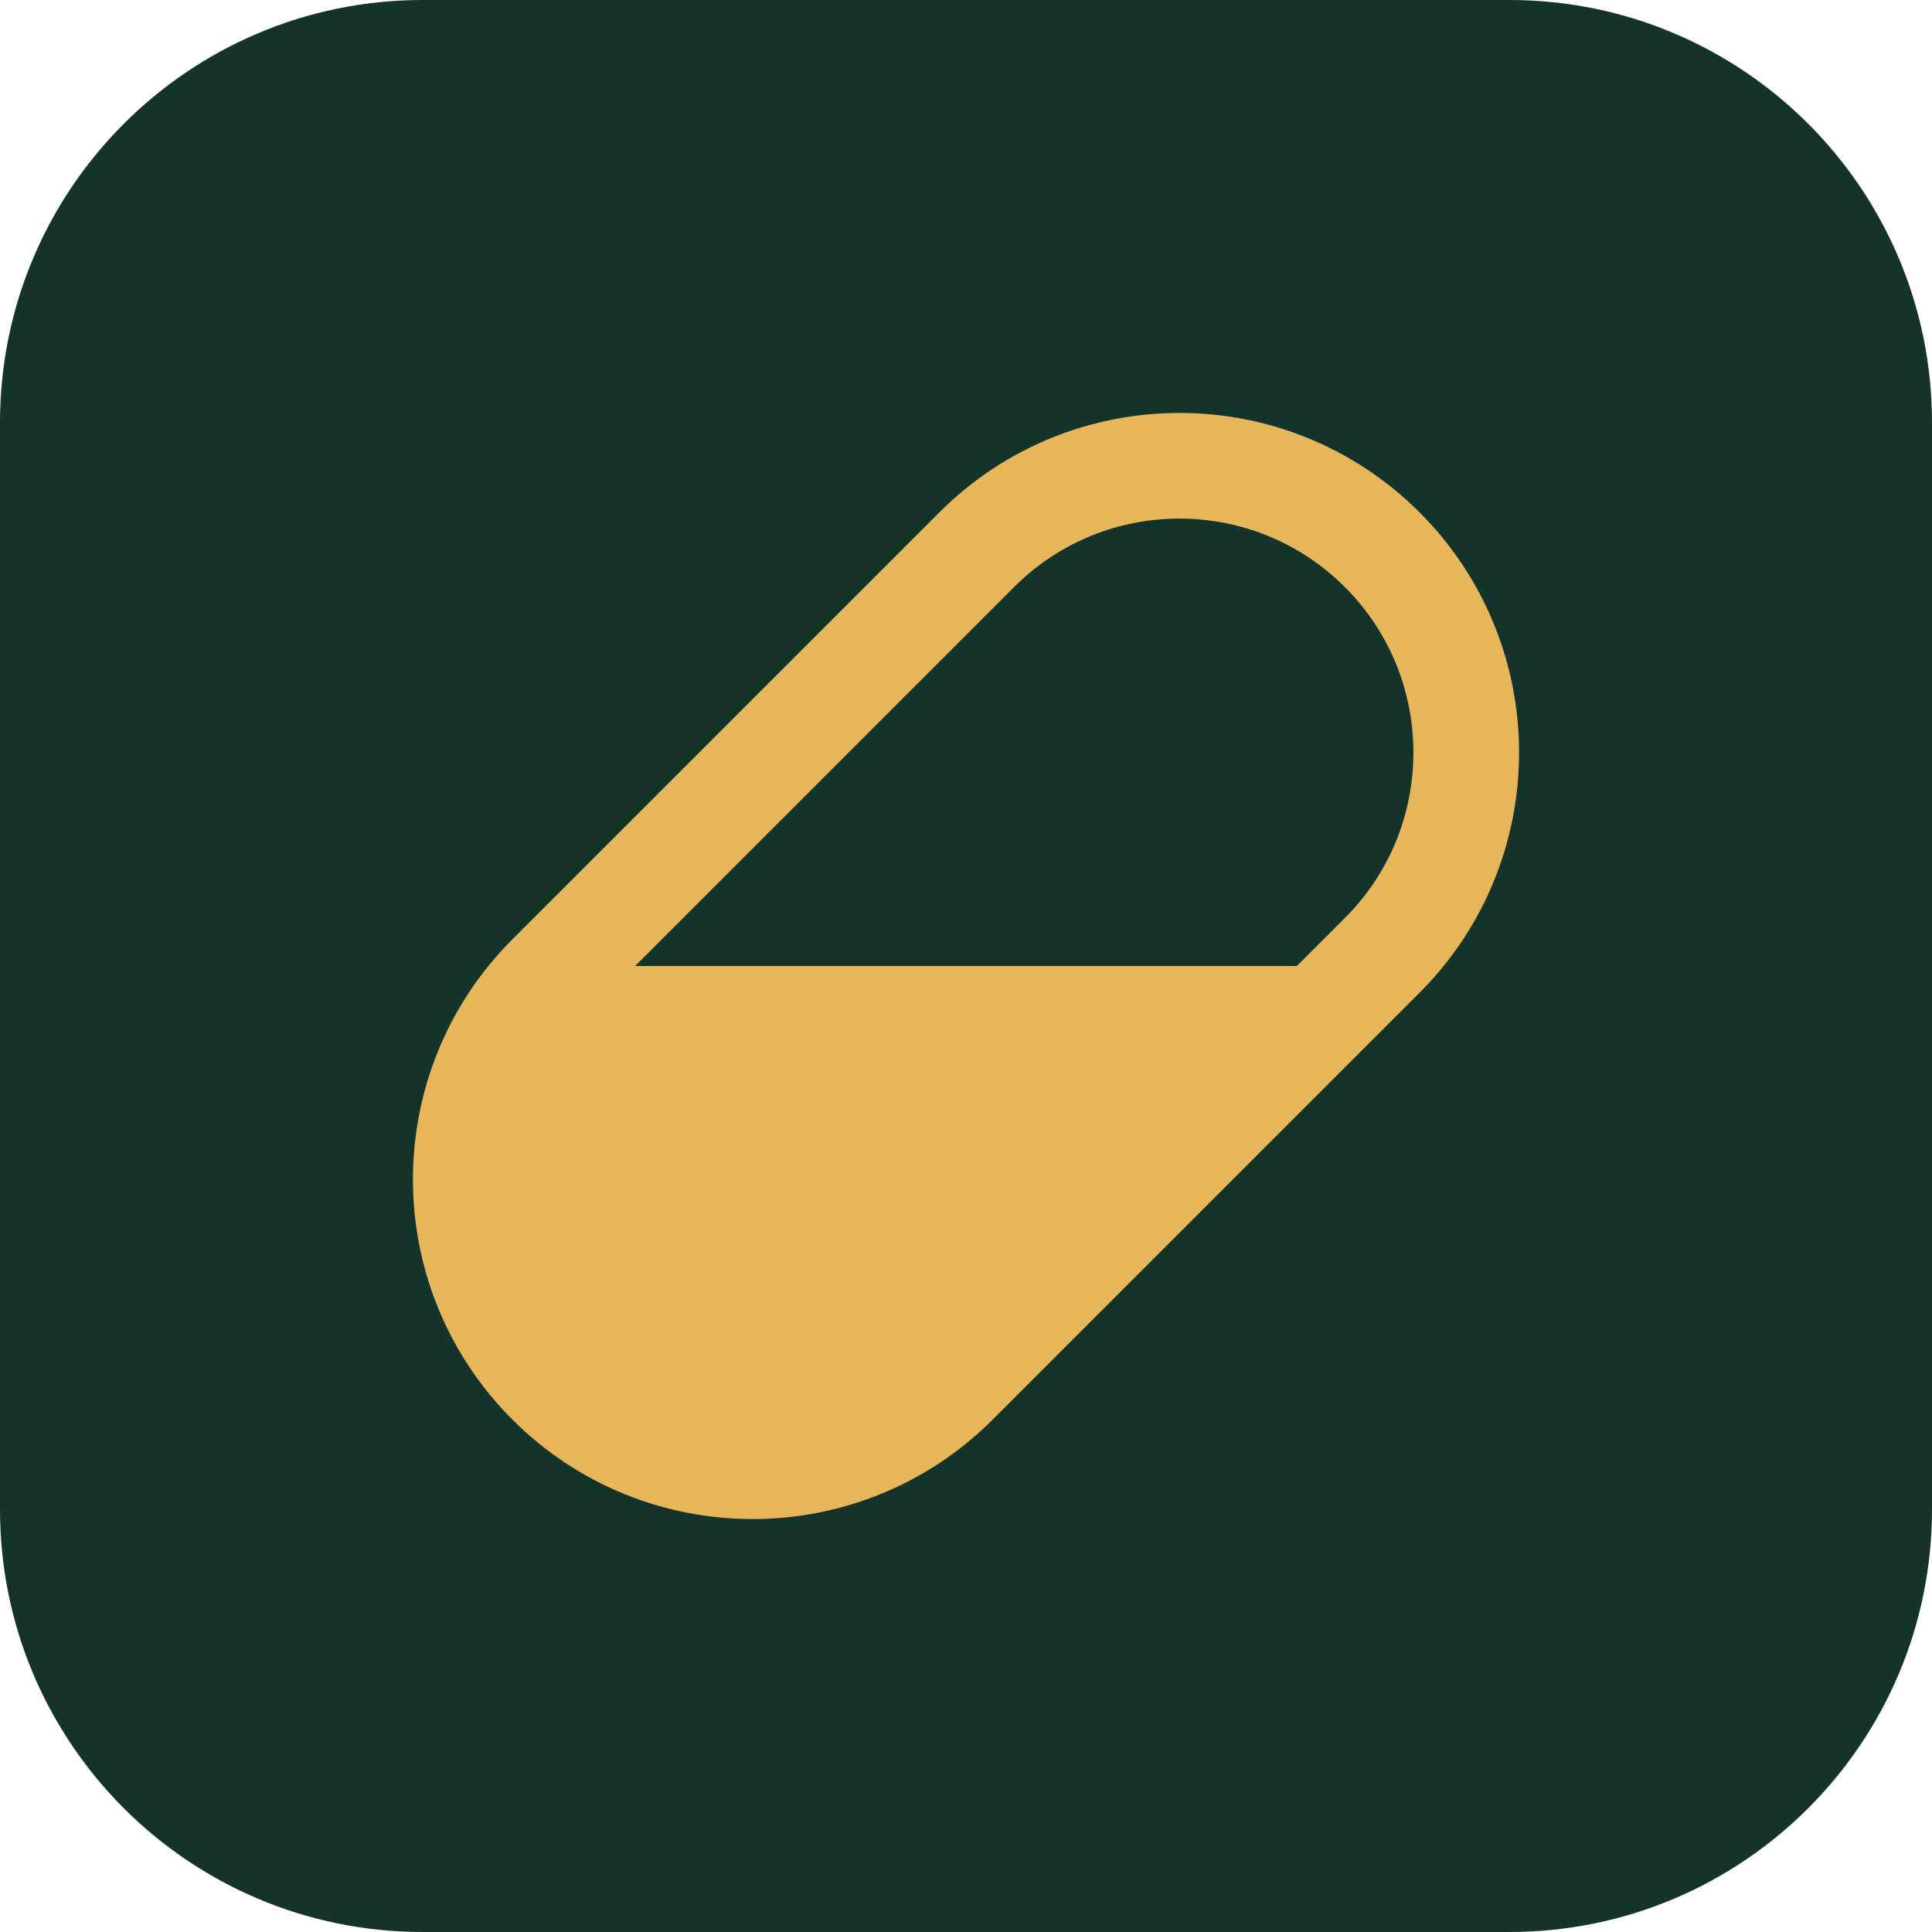
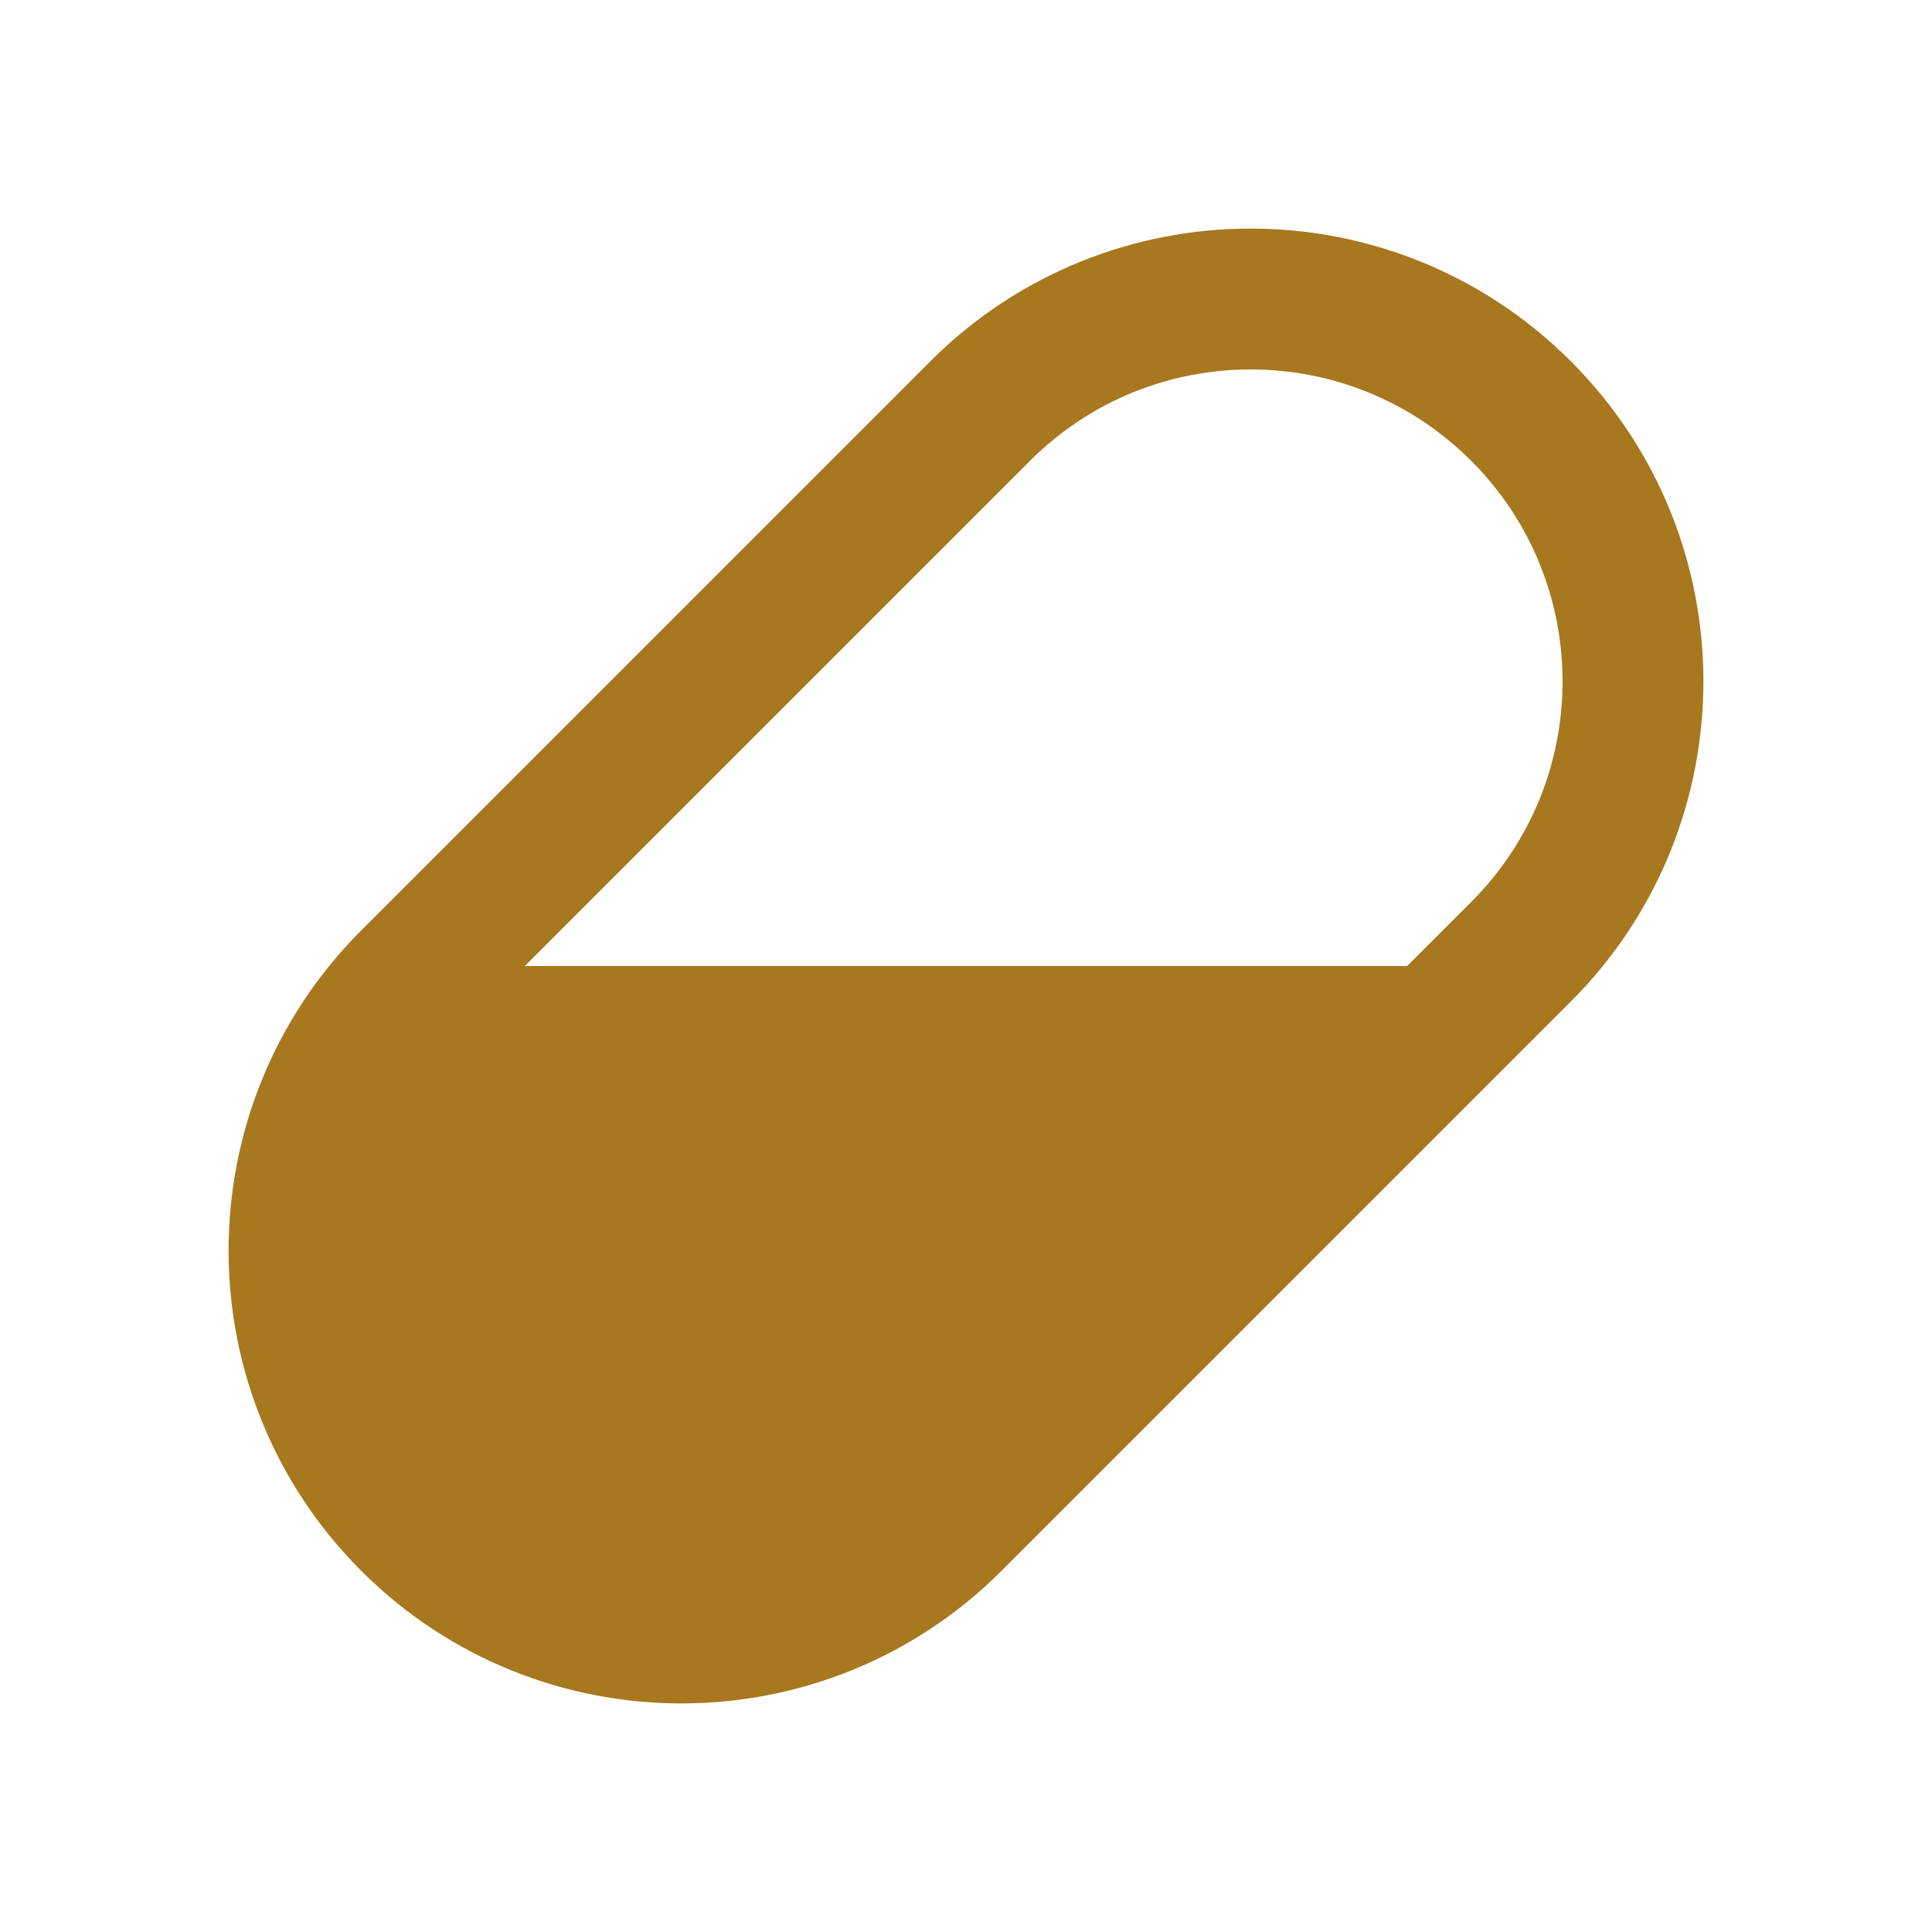
- <svg xmlns="http://www.w3.org/2000/svg" viewBox="0 0 64 64" role="img" aria-label="Regulark">
-   <rect width="64" height="64" rx="14" fill="#14342B" />
-   <g transform="translate(8 8)">
-     <clipPath id="rkm">
-       <rect x="0" y="24" width="48" height="24" />
-     </clipPath>
-     <g transform="scale(1)" fill="#E7B65A">
-       <rect transform="rotate(-45 24 24)" x="4.5" y="14.5" width="39" height="19" rx="9.5" fill="none" stroke="#E7B65A" stroke-width="3.5" />
-       <g clip-path="url(#rkm)">
-         <rect transform="rotate(-45 24 24)" x="4.5" y="14.5" width="39" height="19" rx="9.5" />
-       </g>
+ <svg xmlns="http://www.w3.org/2000/svg" viewBox="0 0 48 48">
+   <clipPath id="rkm">
+     <rect x="0" y="24" width="48" height="24" />
+   </clipPath>
+   <g fill="#A8781F">
+     <rect transform="rotate(-45 24 24)" x="4.5" y="14.5" width="39" height="19" rx="9.5" fill="none" stroke="#A8781F" stroke-width="3.5" />
+     <g clip-path="url(#rkm)">
+       <rect transform="rotate(-45 24 24)" x="4.5" y="14.5" width="39" height="19" rx="9.5" />
    </g>
  </g>
</svg>
